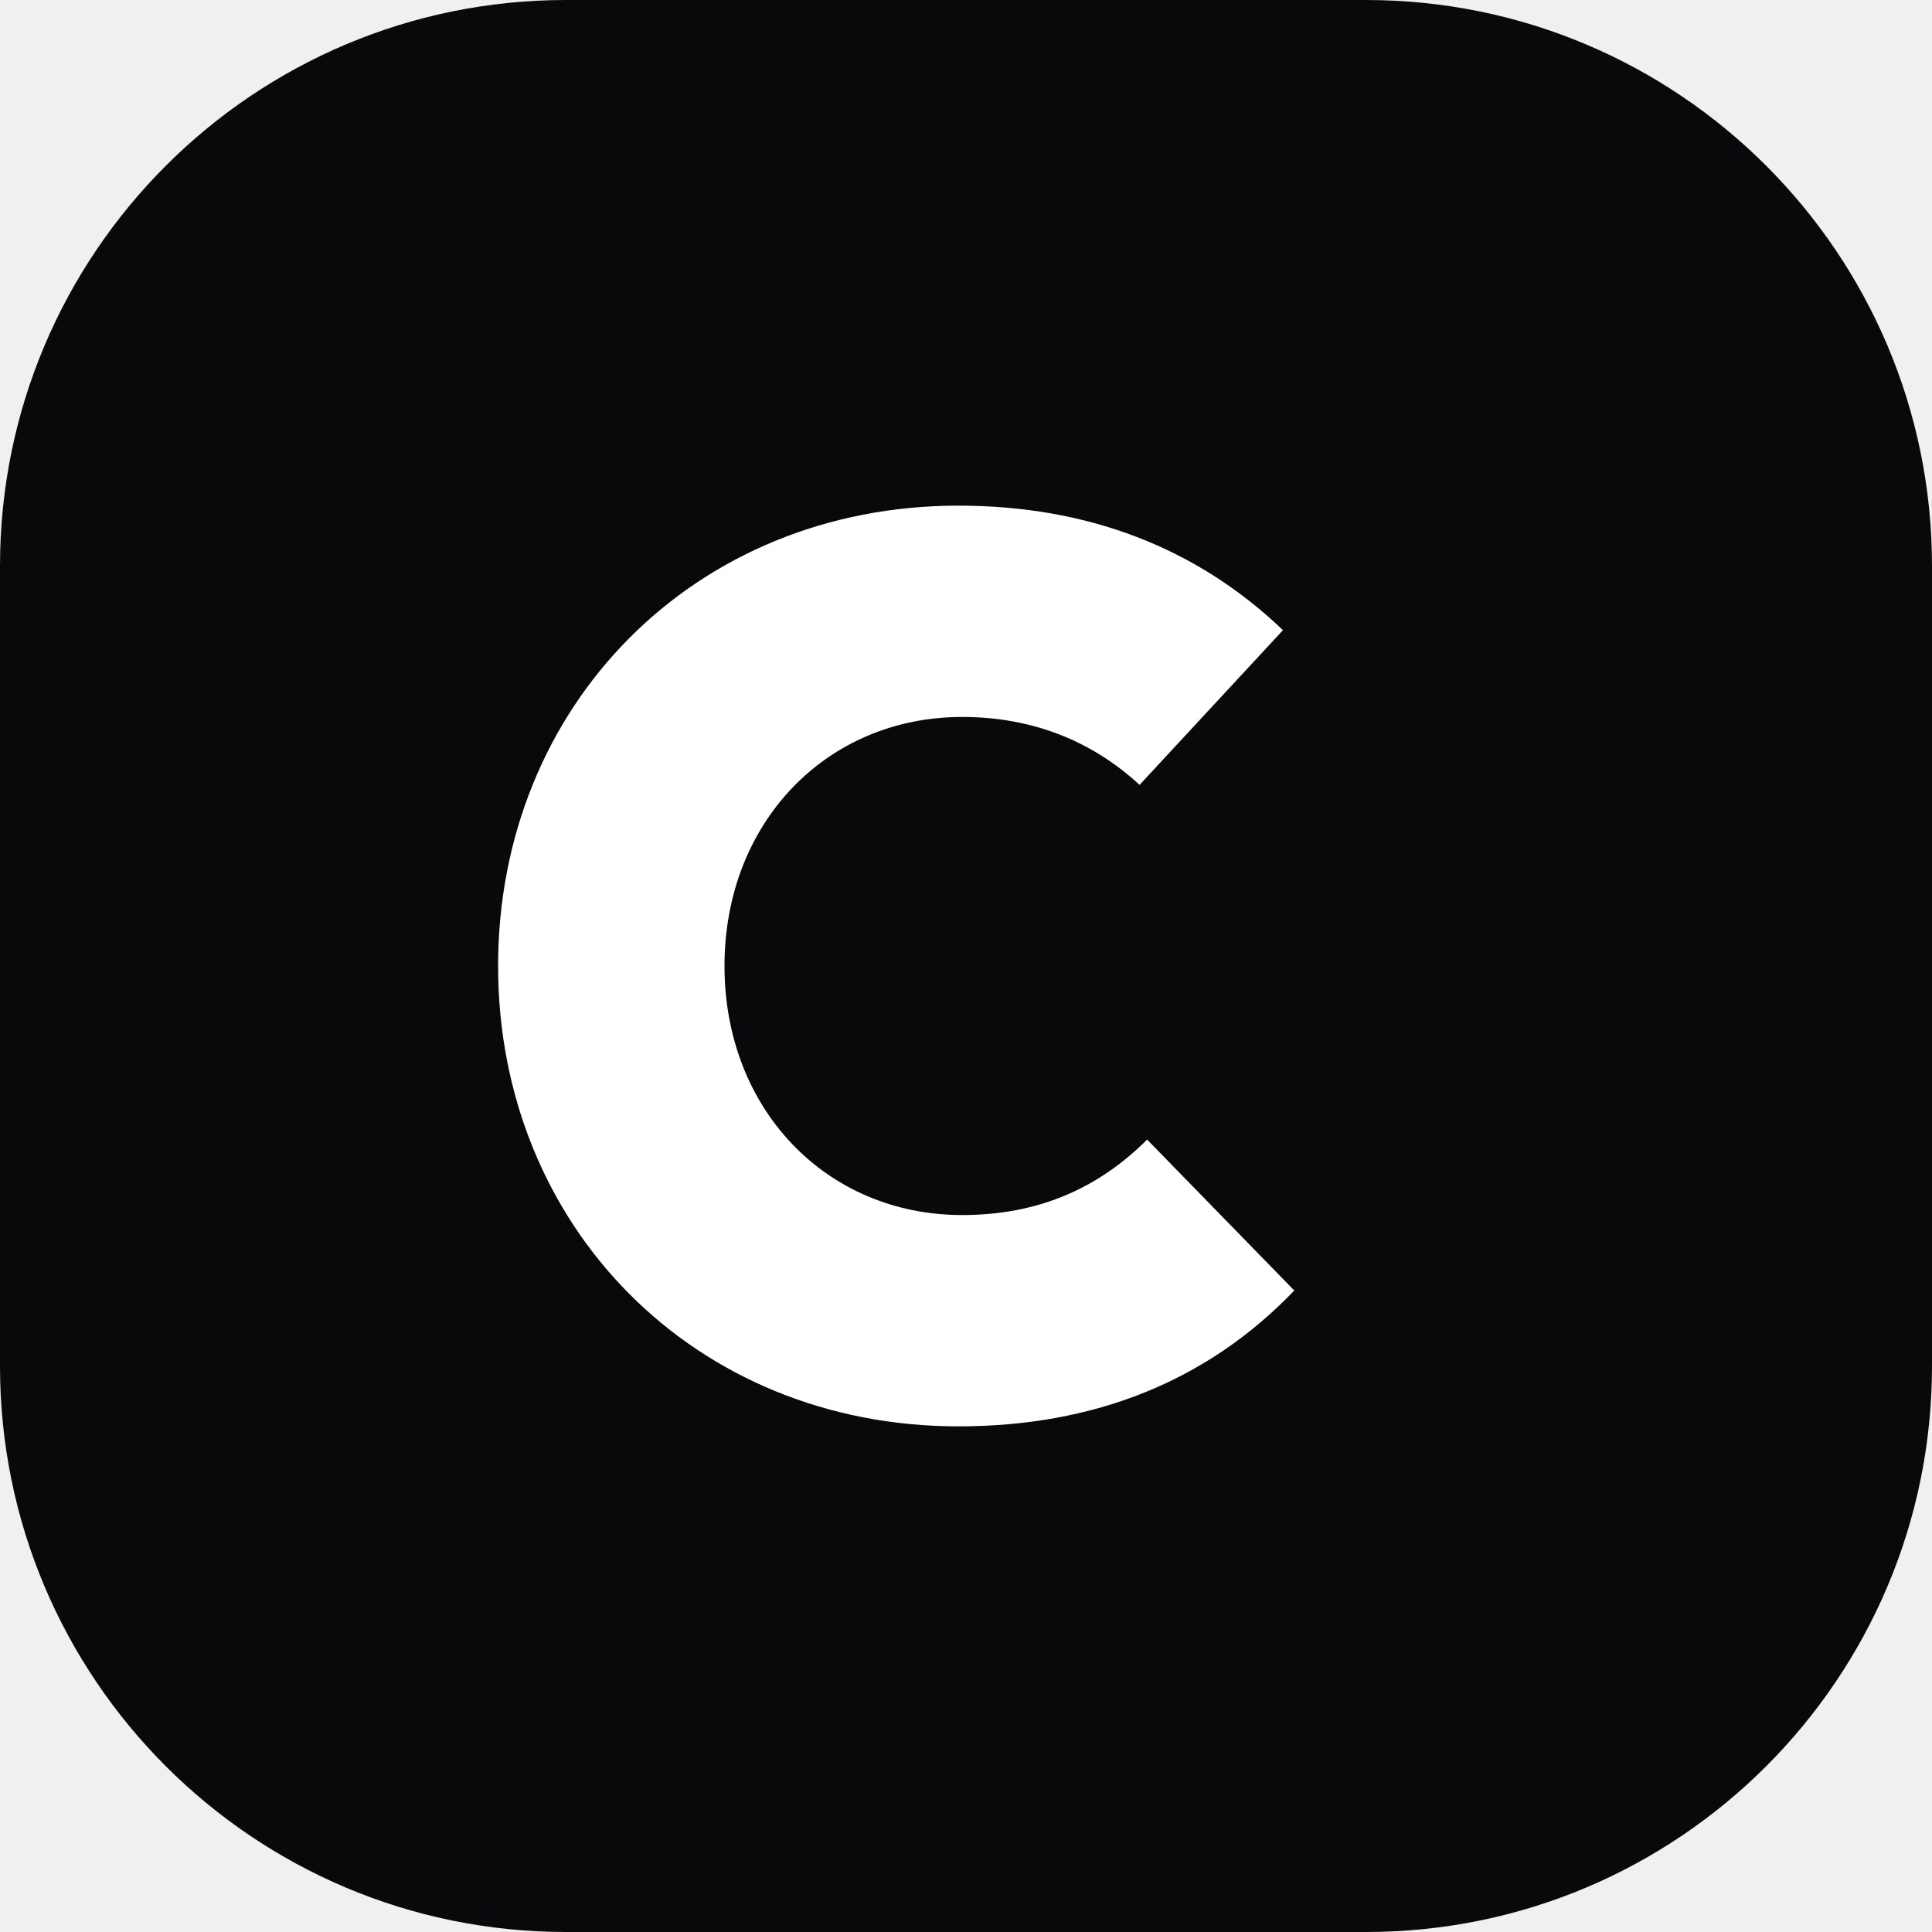
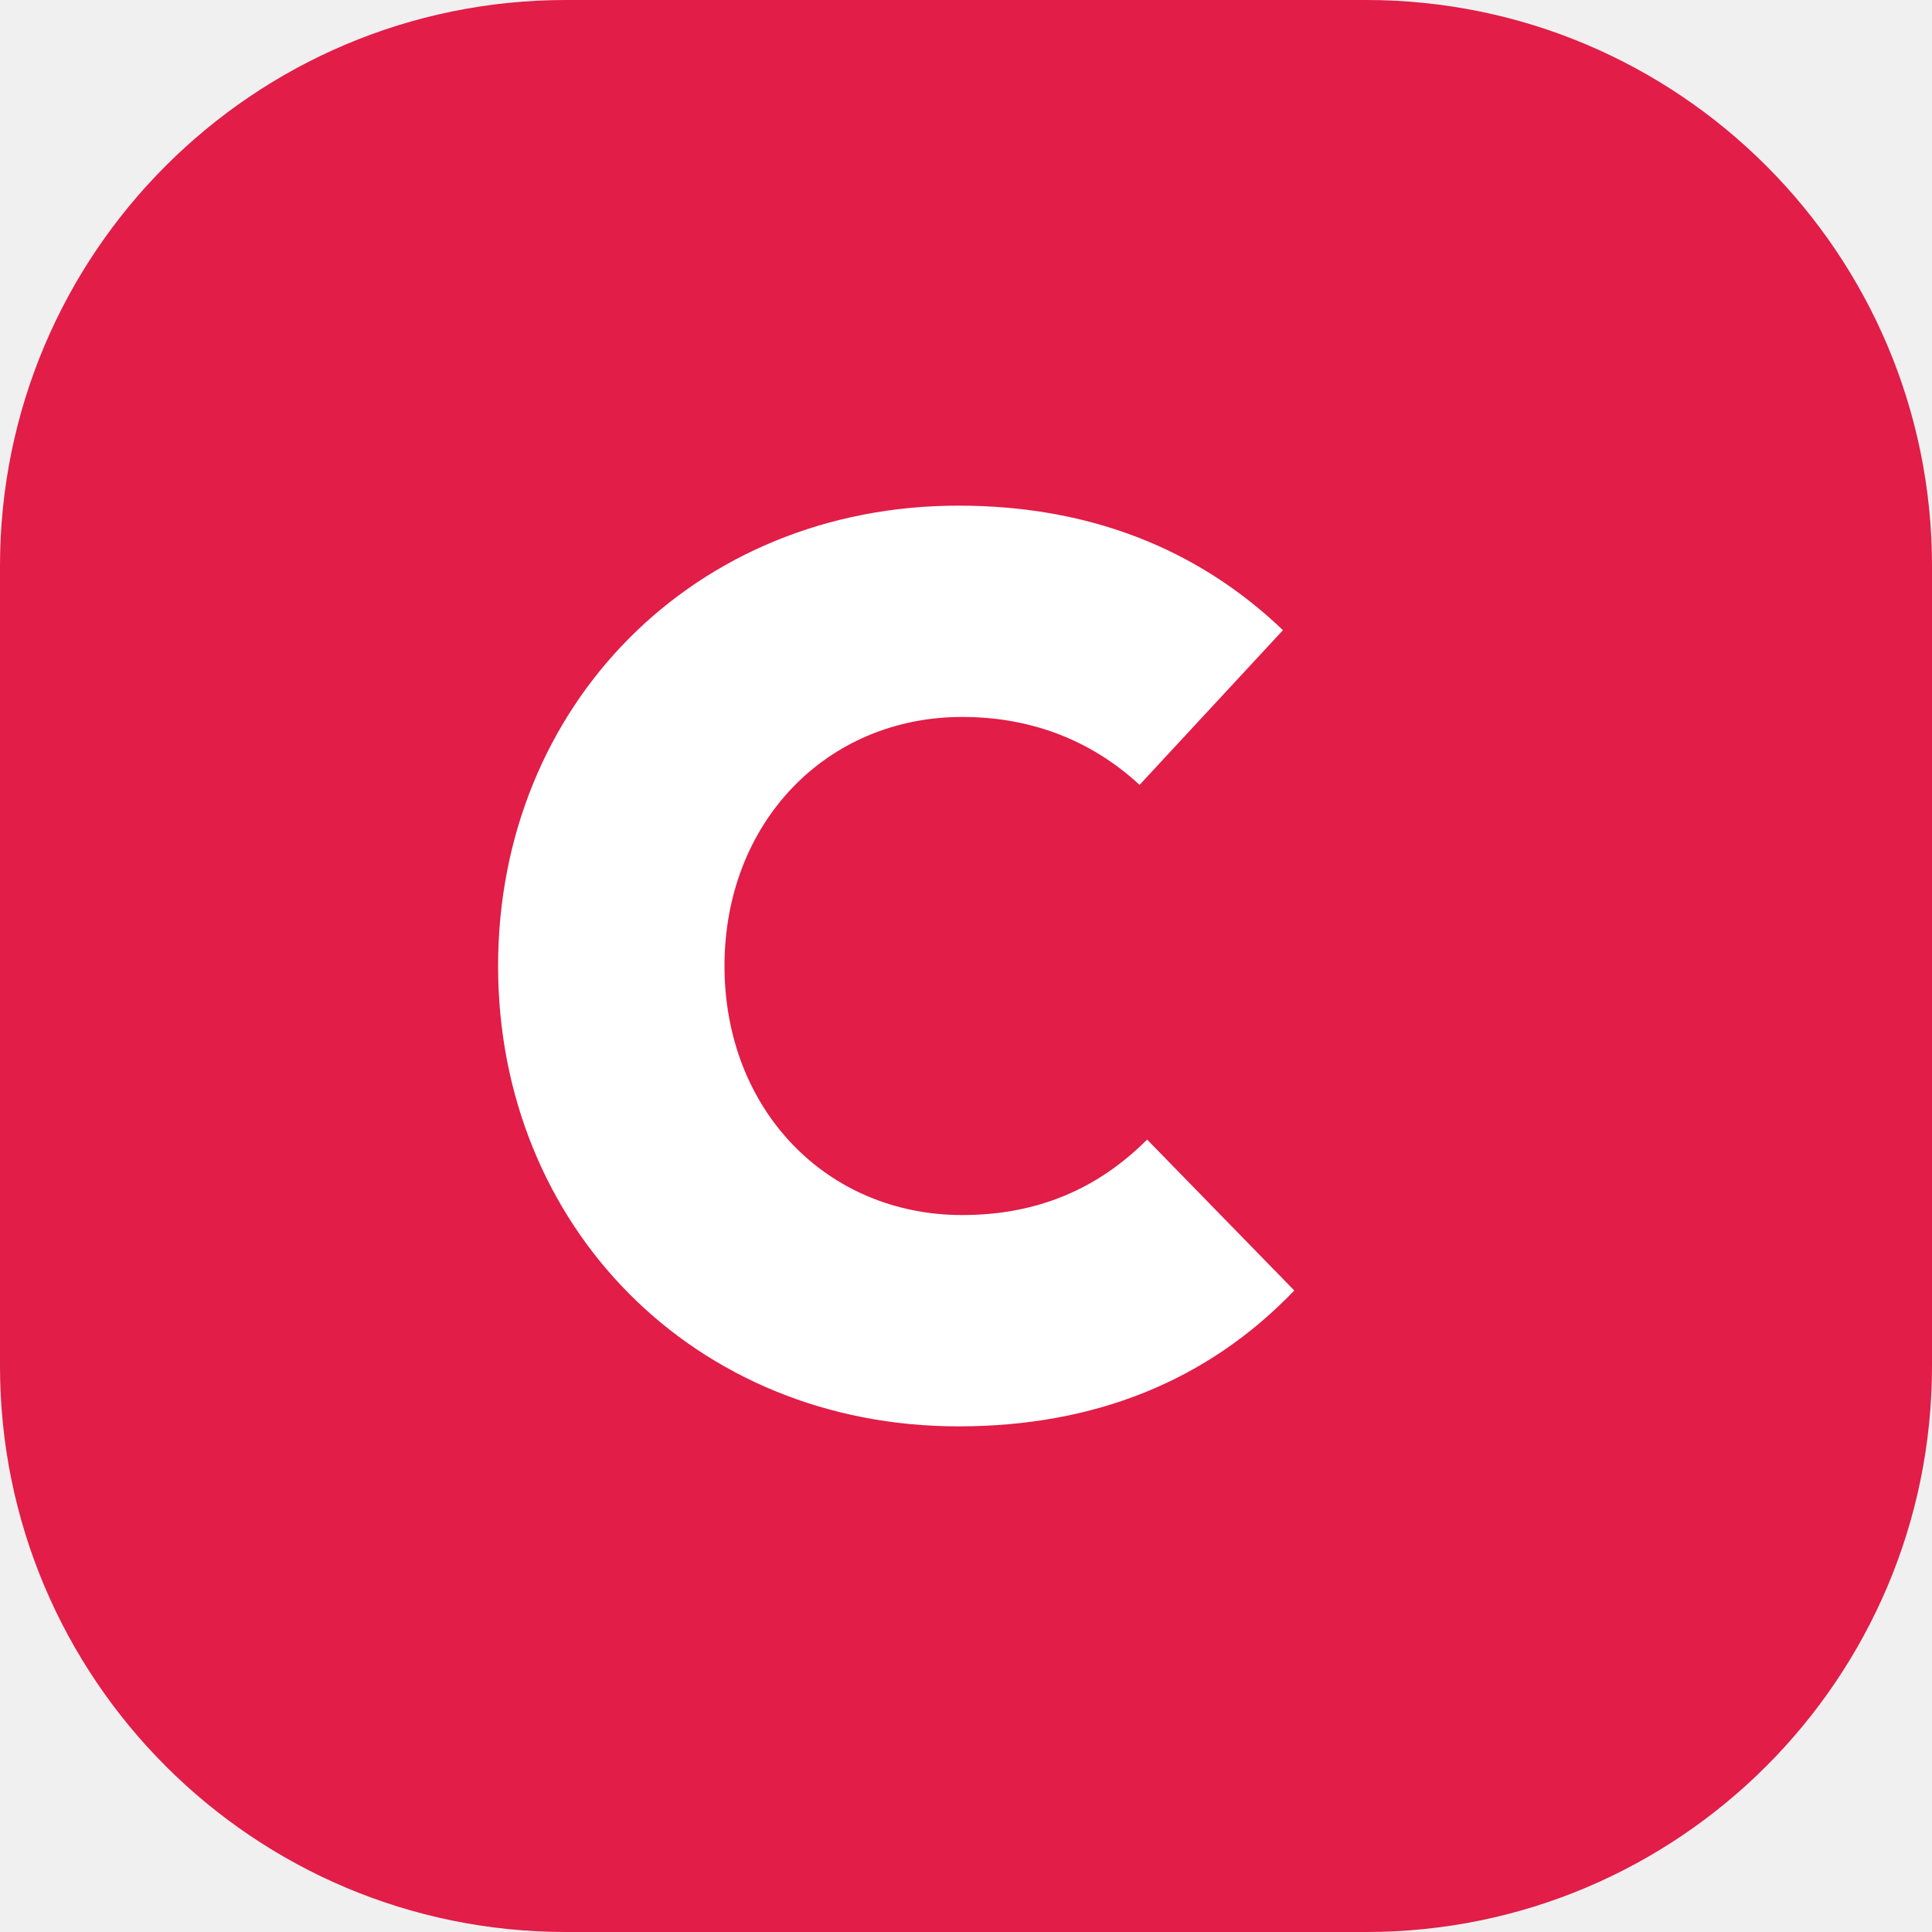
<svg xmlns="http://www.w3.org/2000/svg" viewBox="0 0 512 512">
-   <rect width="512" height="512" rx="150" fill="#09090B" />
+   <rect width="512" height="512" rx="150" fill="#E11D48" />
  <path d="M340 167c-23-22-52-33-86-33-70 0-122 53-122 122s52 122 122 122c36 0 66-12 89-36l-39-40c-13 13-29 20-49 20-36 0-63-28-63-66s27-66 63-66c18 0 34 6 47 18l38-41z" fill="#fff" />
</svg>
